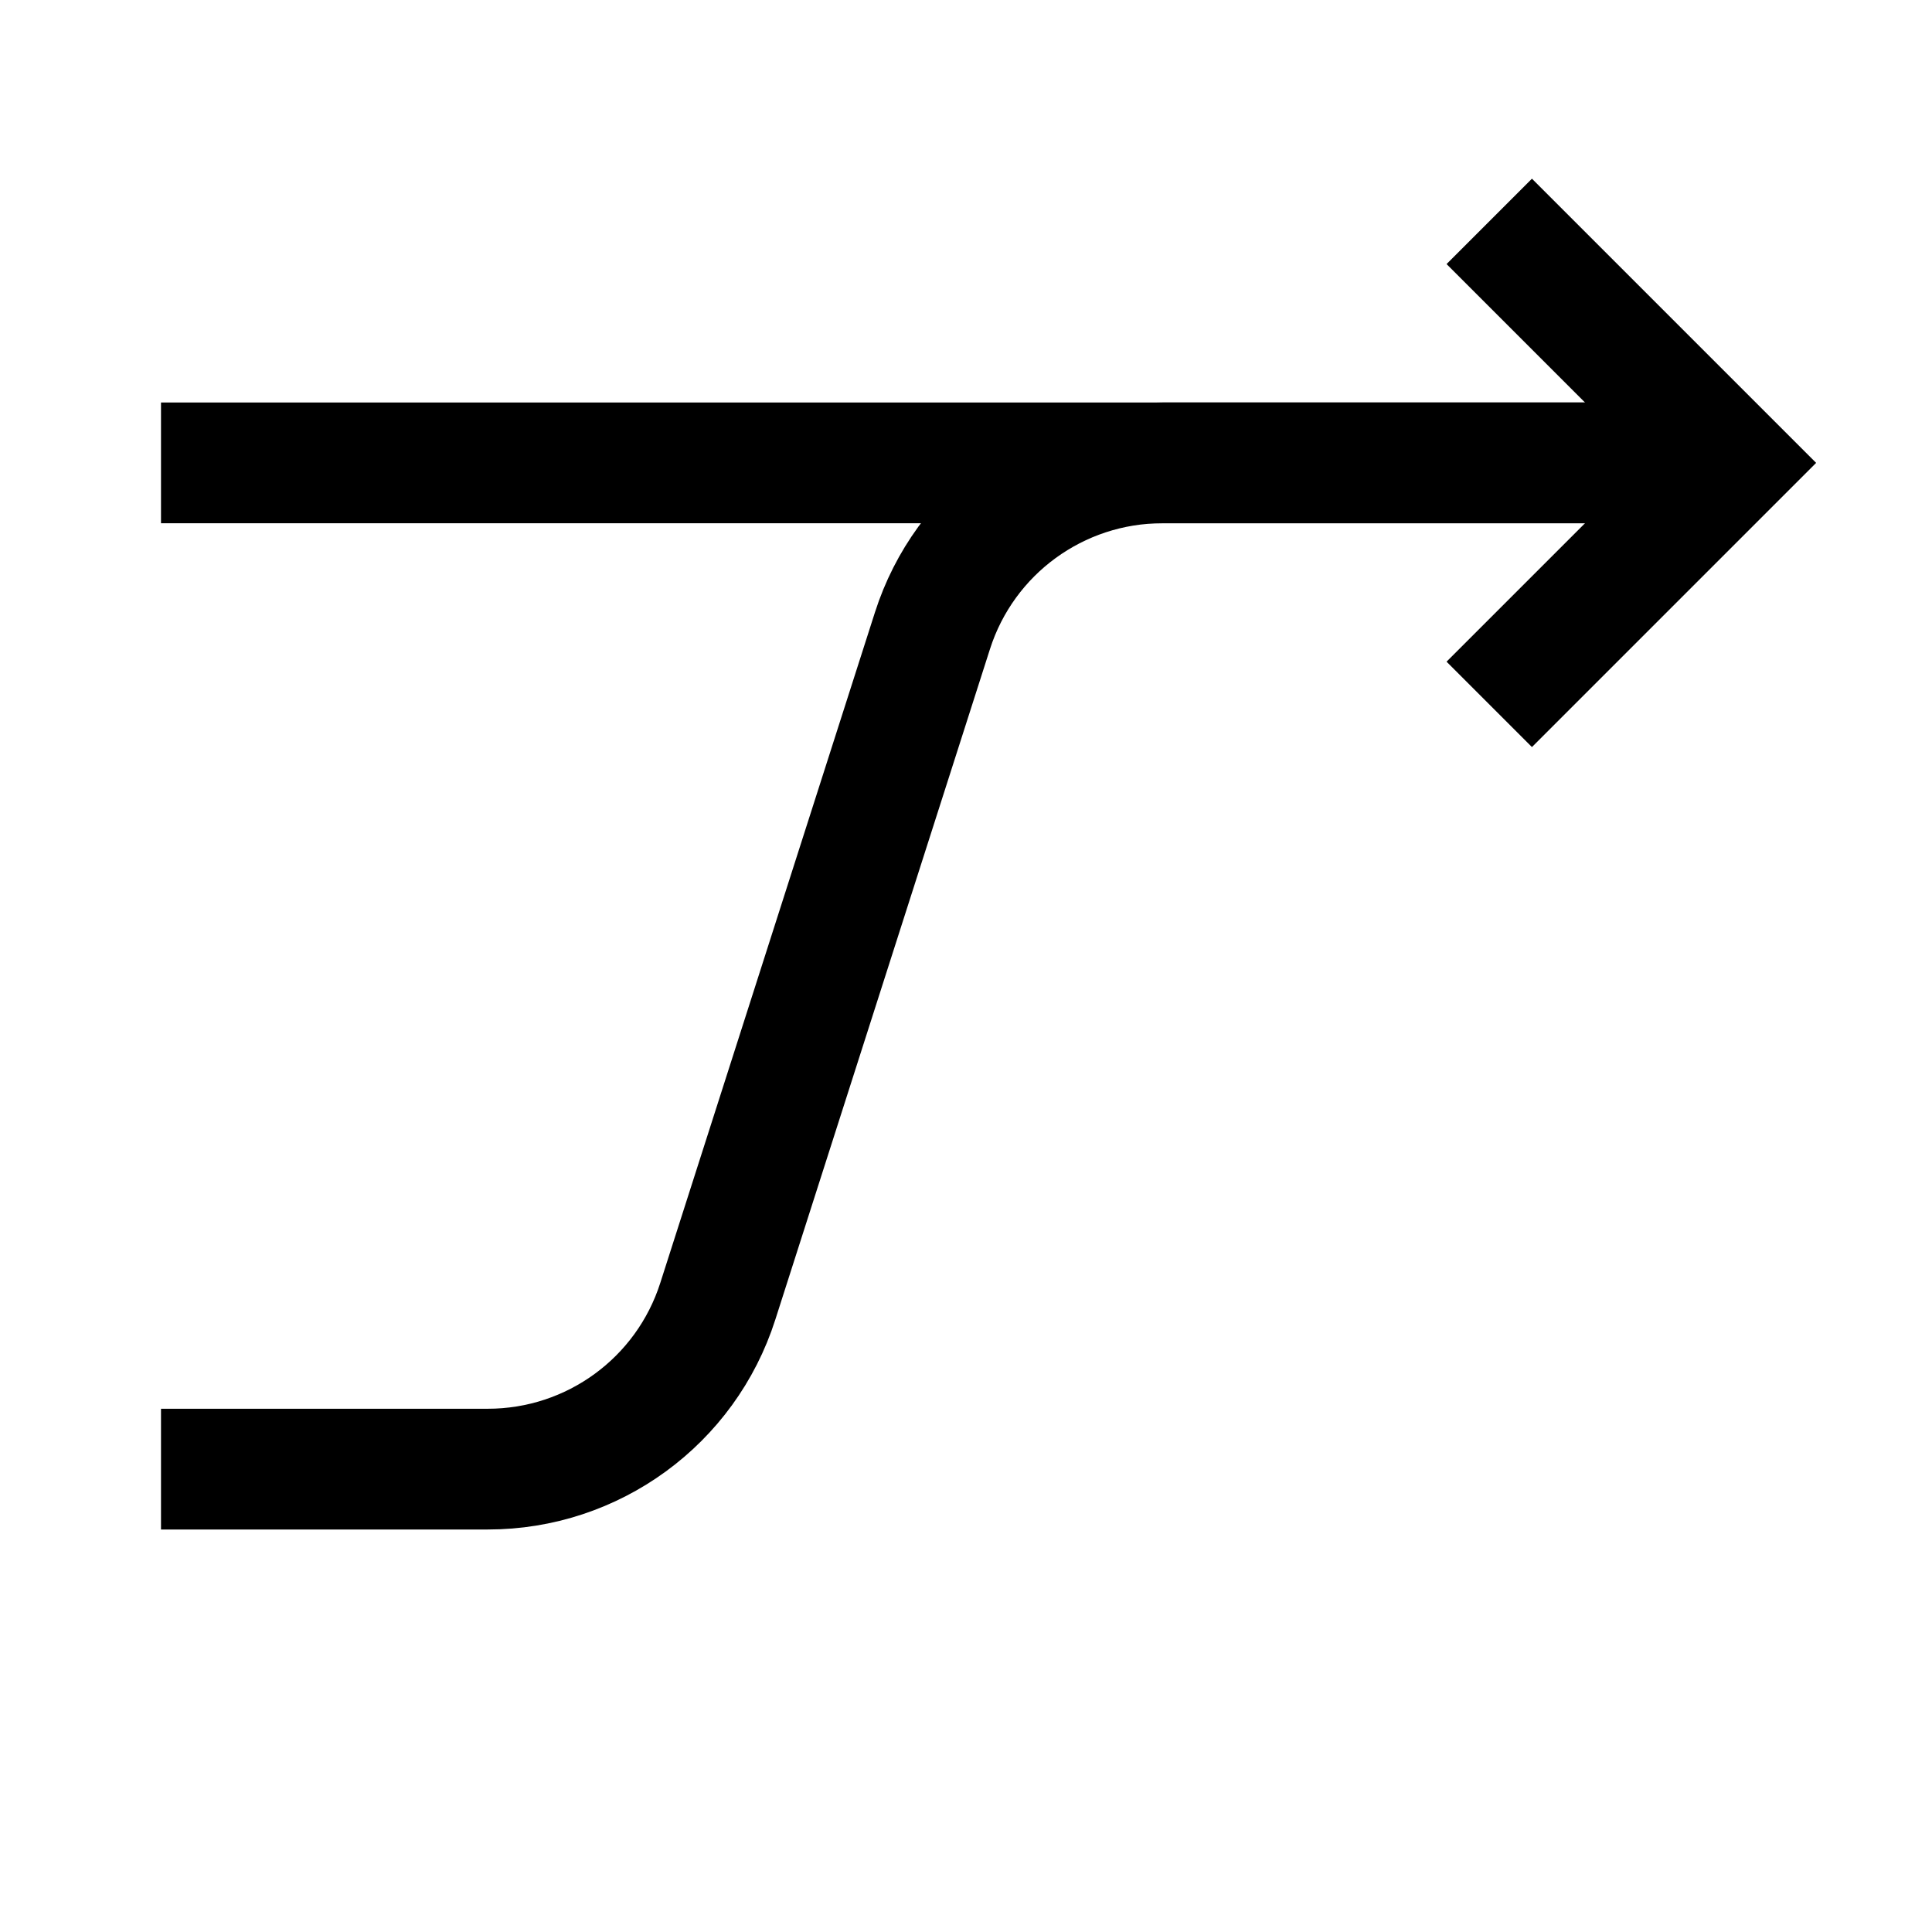
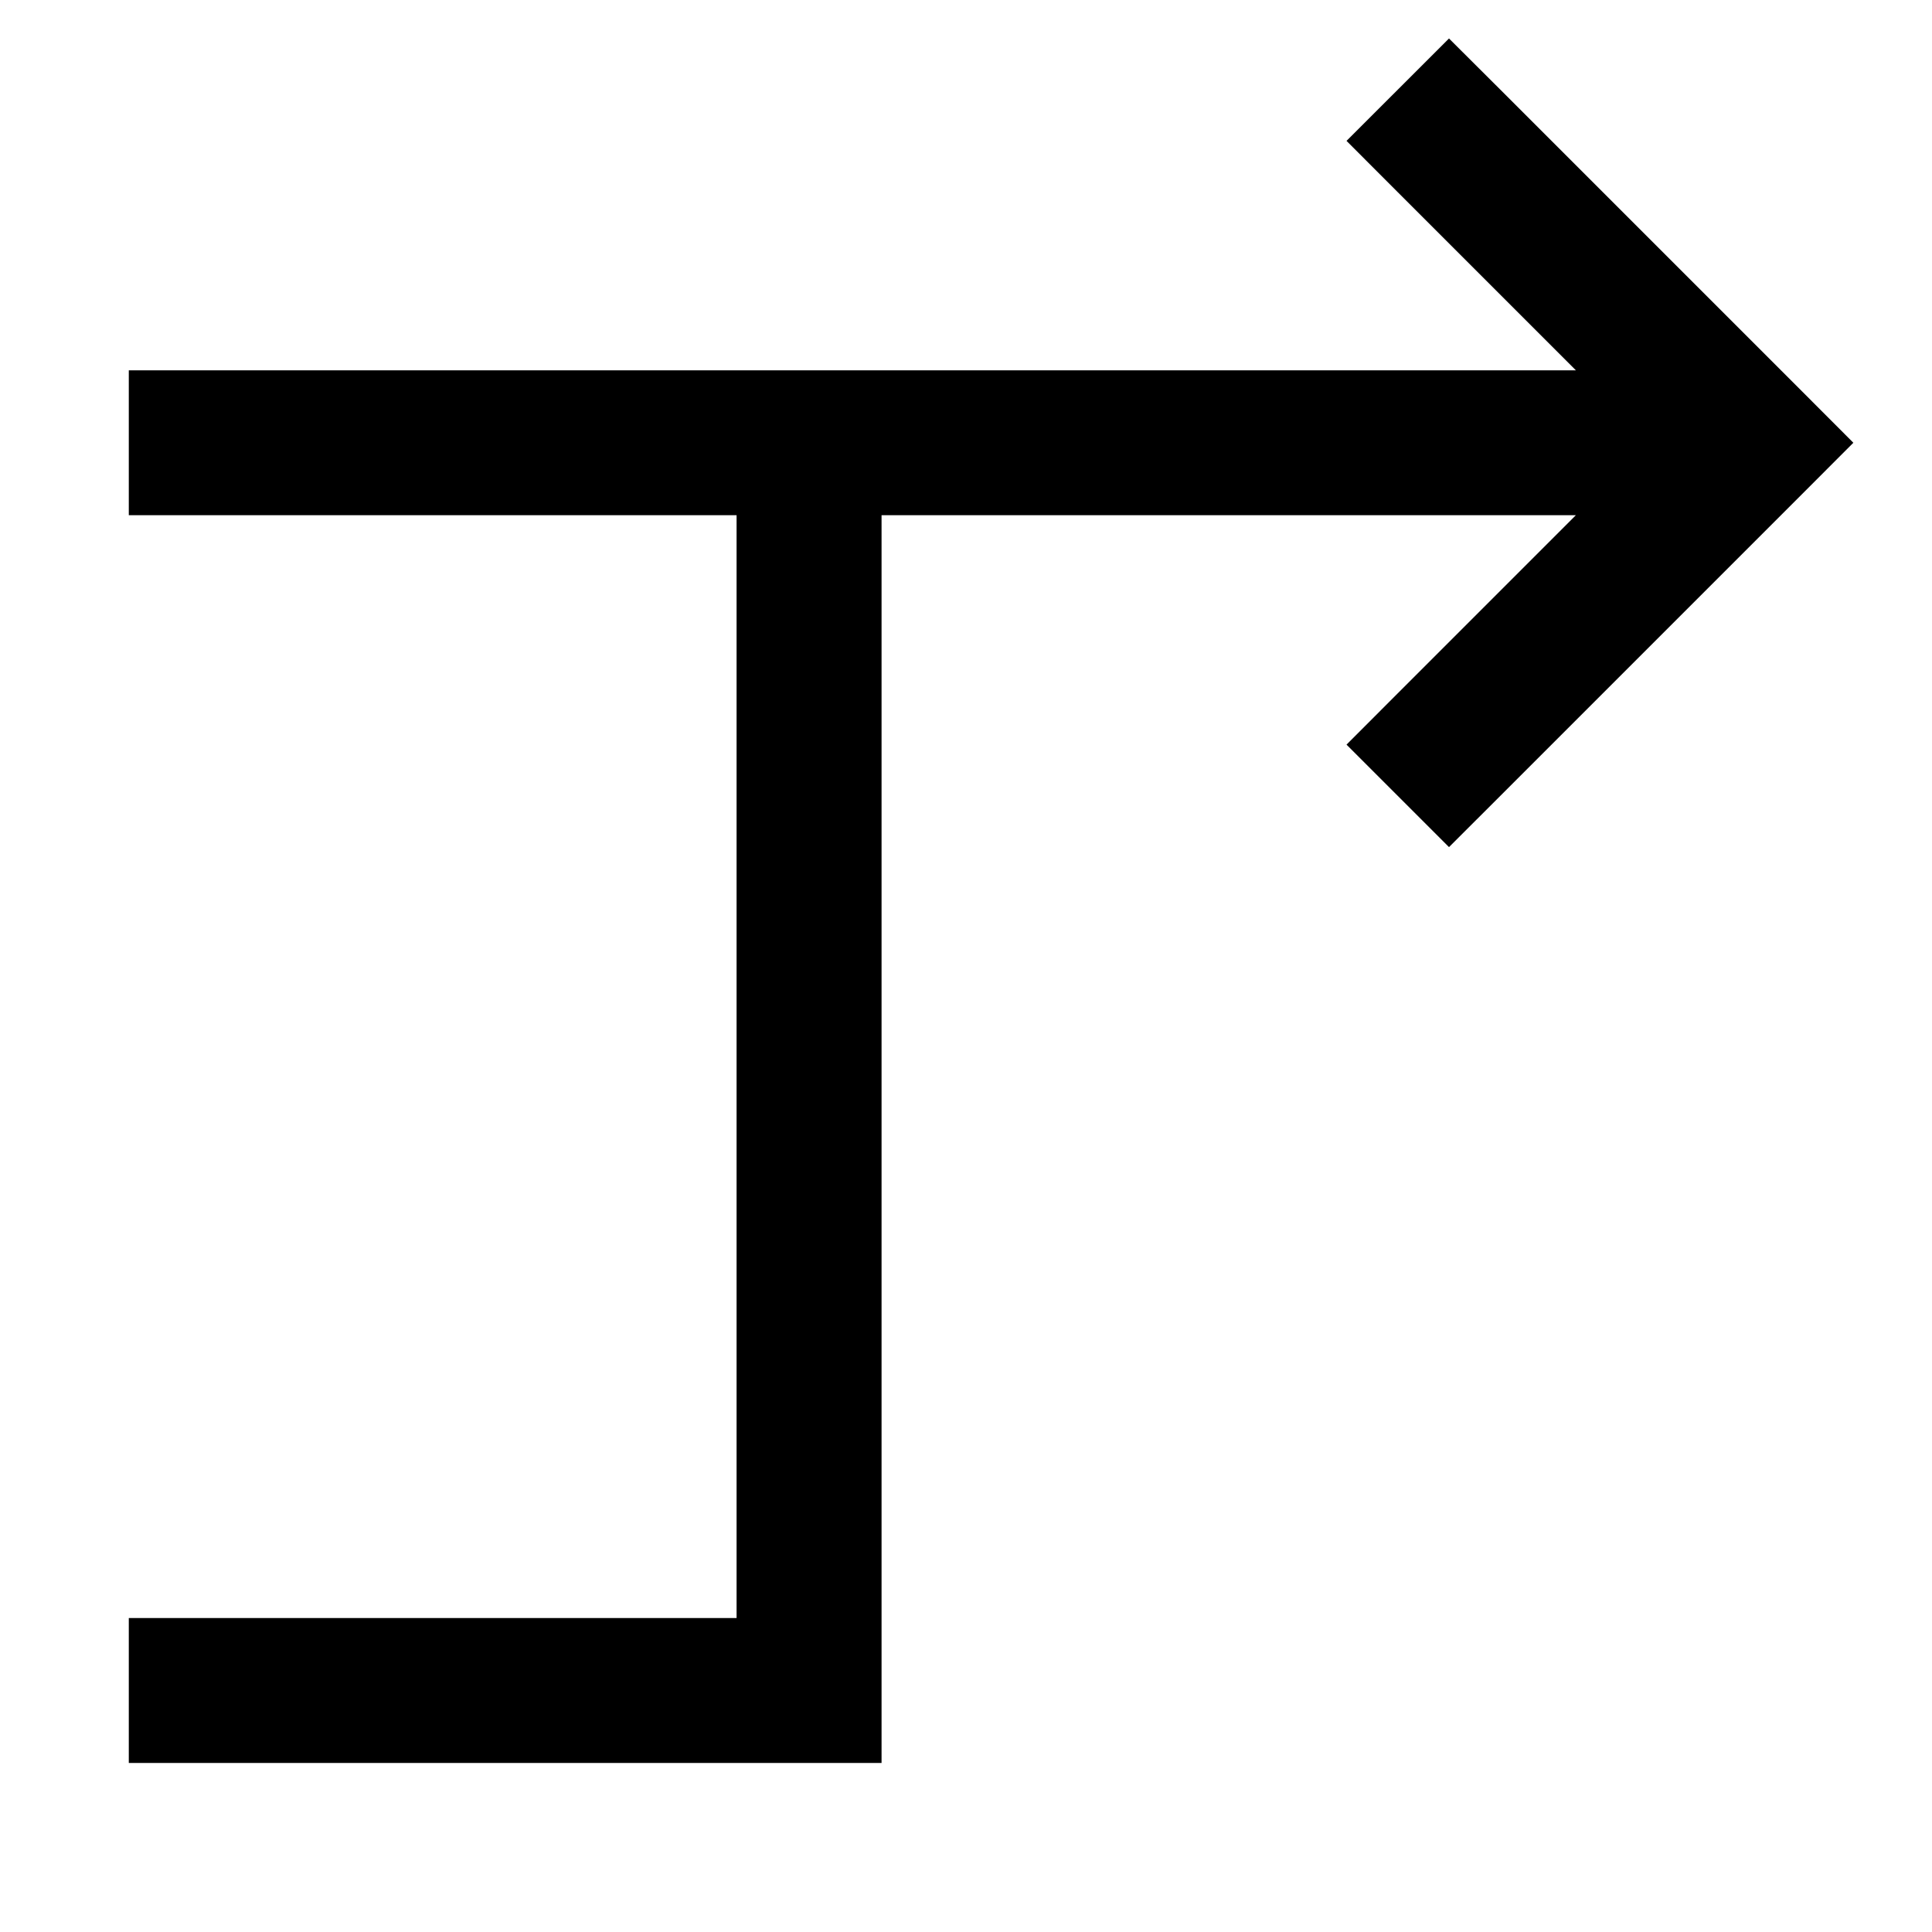
- <svg xmlns="http://www.w3.org/2000/svg" width="24" height="24" viewBox="0 0 24 24" fill="none">
-   <path d="M2 5.75H21.5" stroke="currentColor" stroke-width="1.5" />
-   <path d="M2 18.25H6.06C7.365 18.25 8.52 17.407 8.917 16.164L11.583 7.836C11.98 6.593 13.135 5.75 14.44 5.75H21.5" stroke="currentColor" stroke-width="1.5" />
-   <path d="M18.5 2.75L21.5 5.75L18.5 8.75" stroke="currentColor" stroke-width="1.5" />
+ <svg xmlns="http://www.w3.org/2000/svg" viewBox="0 0 24 24" fill="currentColor">
+   <path d="m18.637 1.113 3.75 3.75.636.637-.636.637-3.75 3.75-.637.636-1.273-1.273.636-.637L19.576 6.4h-8.625v15.5H1.6v-1.8h7.55V6.4H1.6V4.6h17.976l-2.213-2.213-.636-.637L18 .478z" />
</svg>
